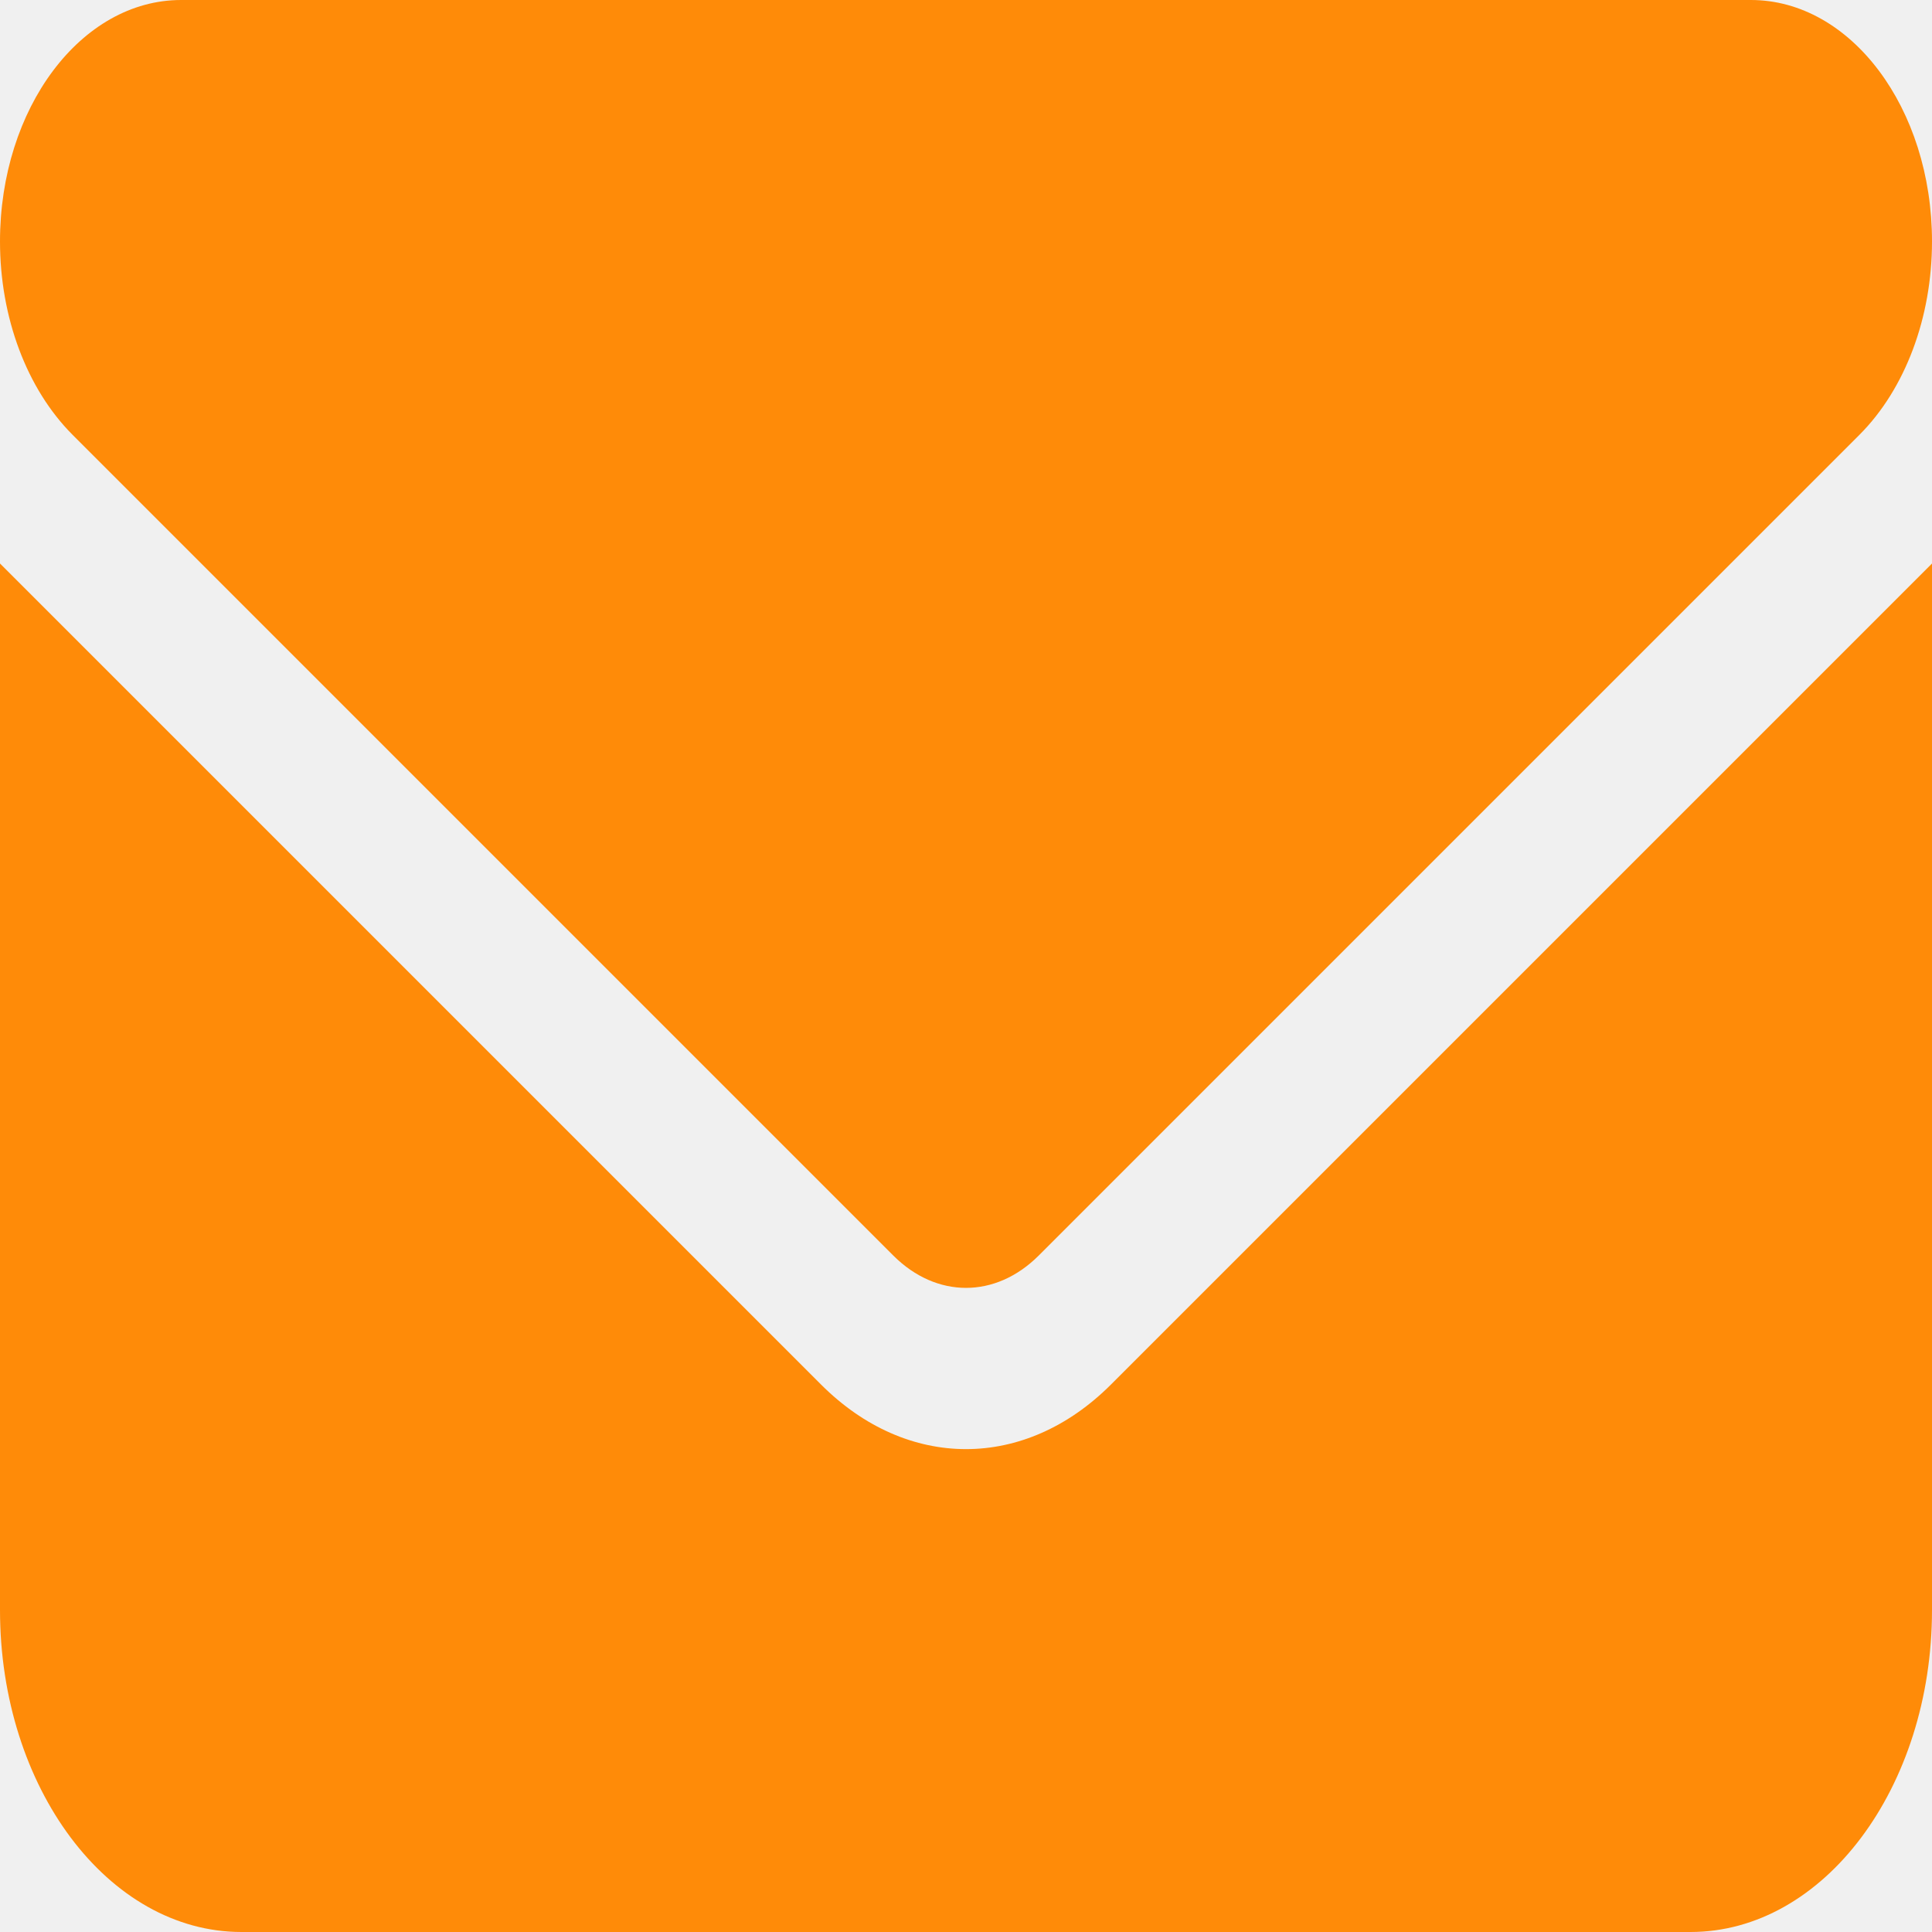
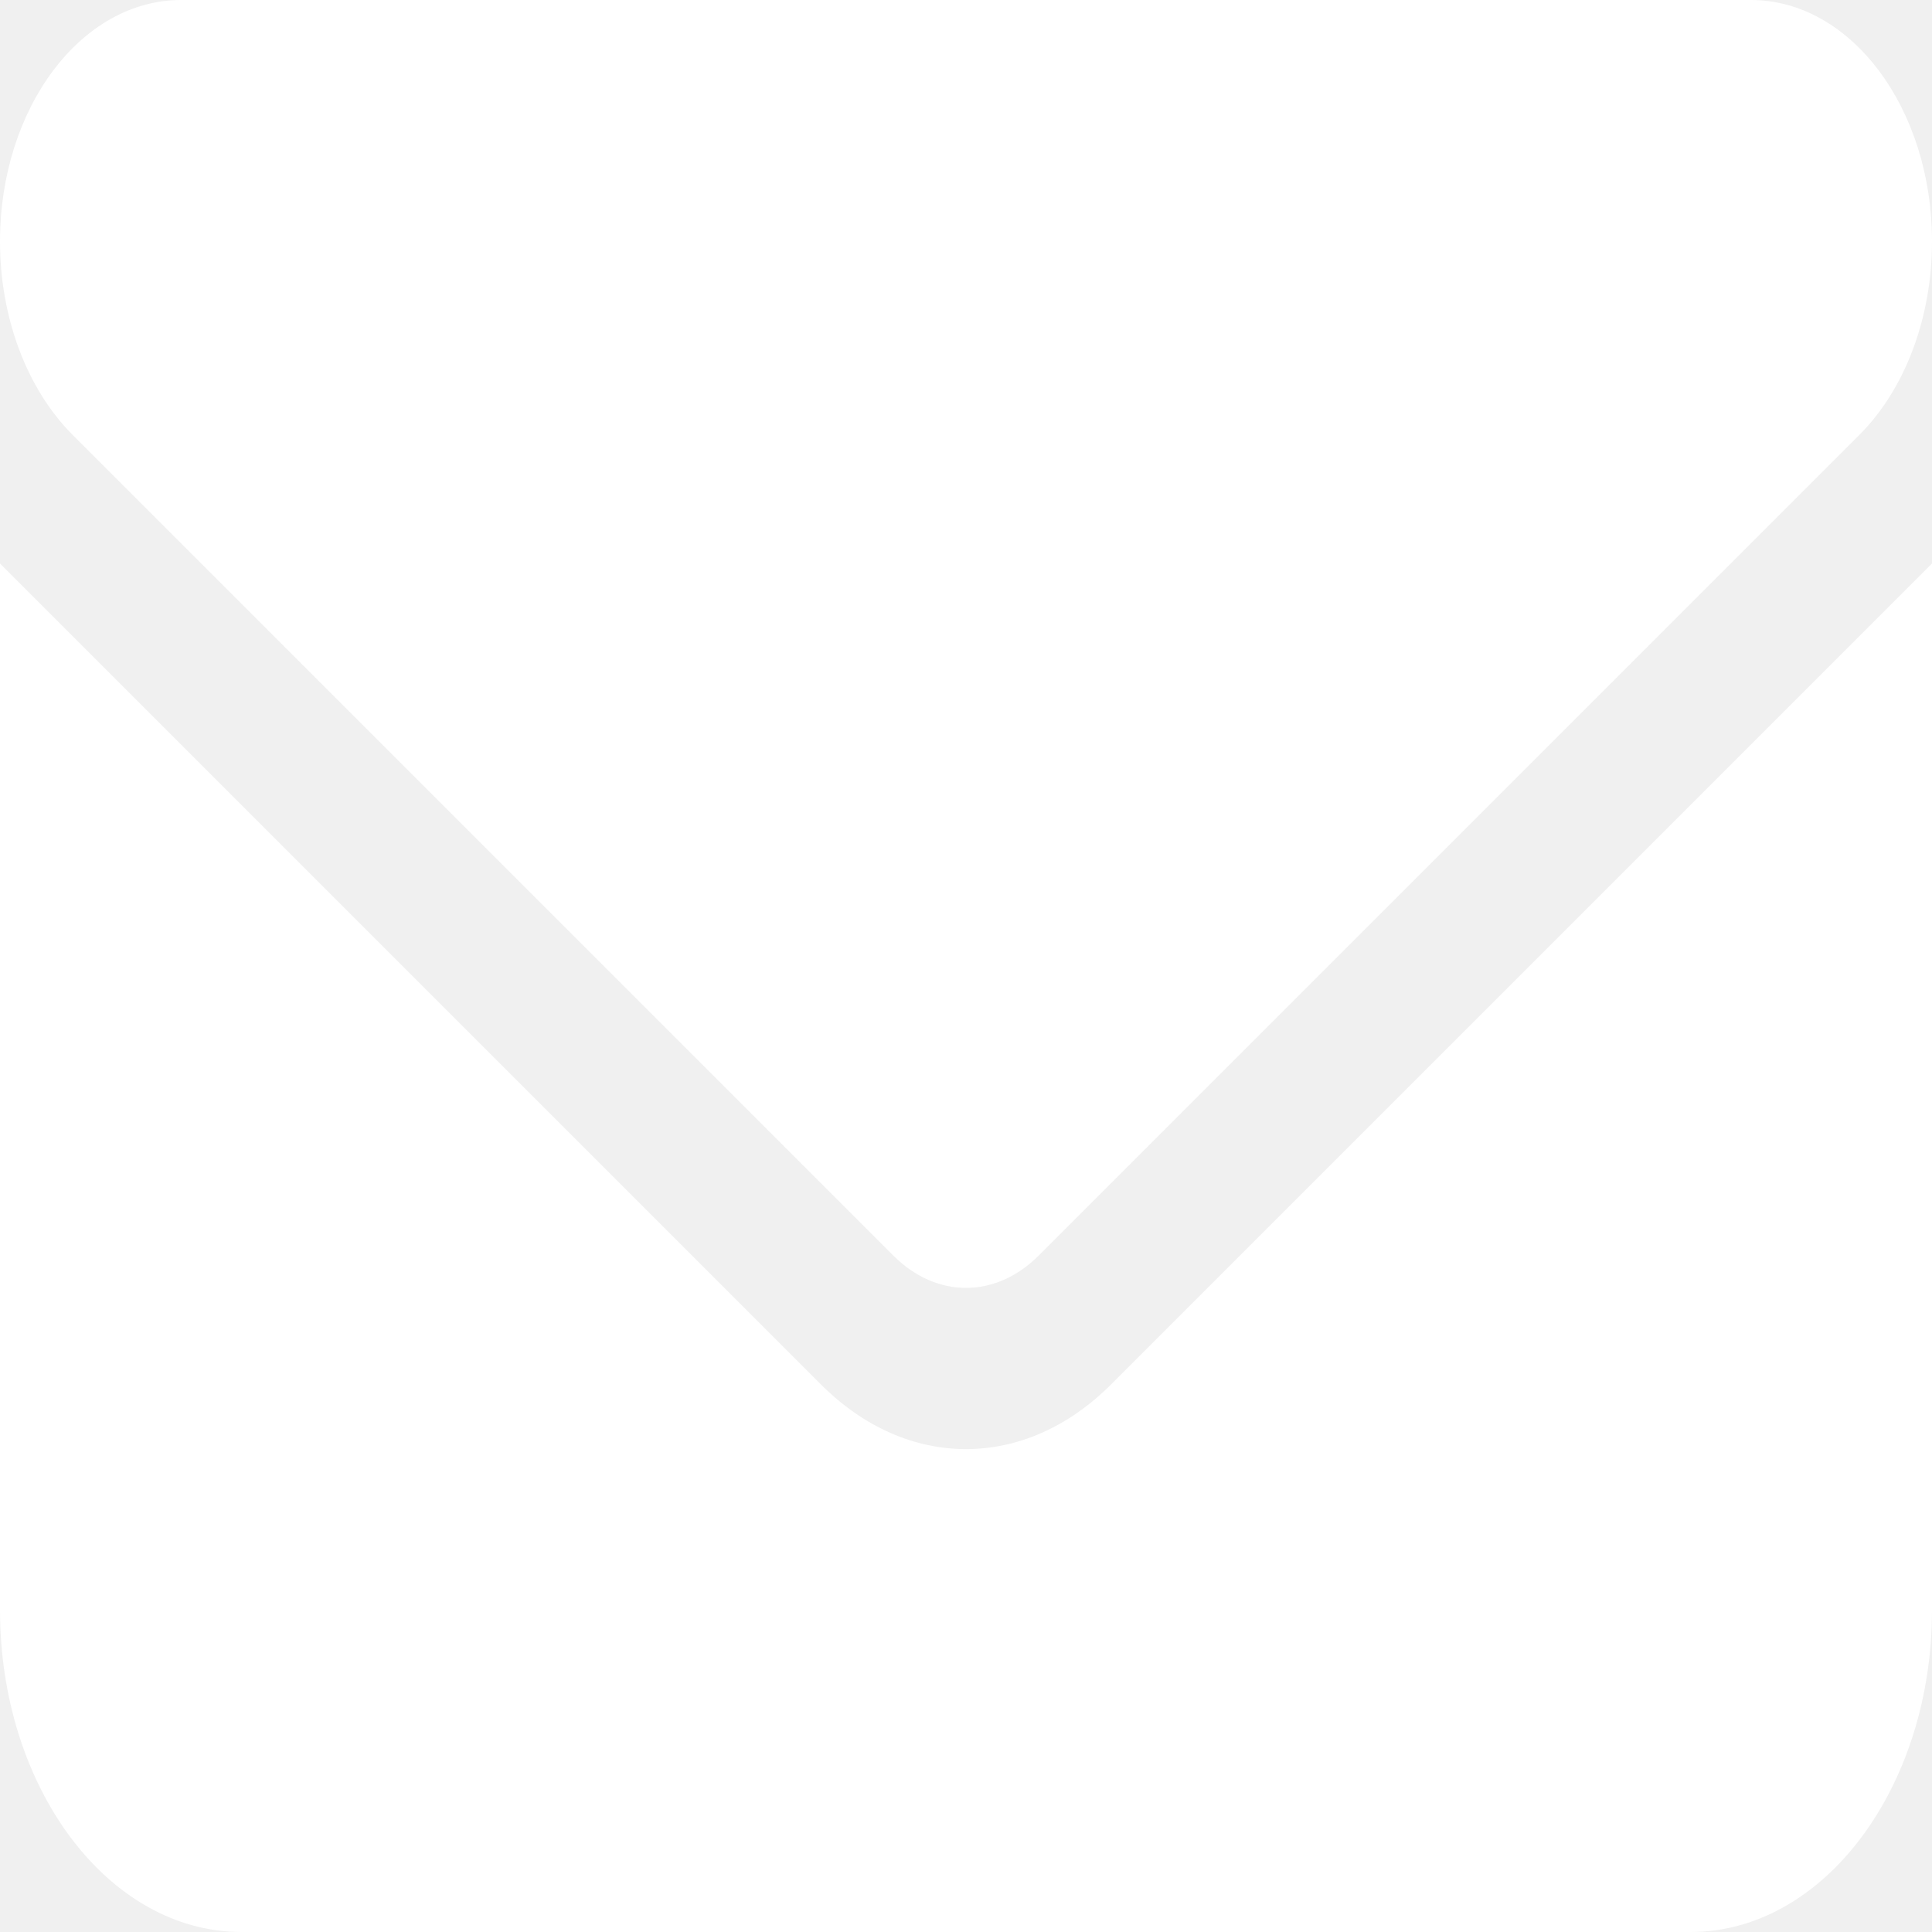
<svg xmlns="http://www.w3.org/2000/svg" width="36" height="36" viewBox="0 0 36 36" fill="none">
-   <path d="M32.625 0C34.488 0 36 2.015 36 4.5C36 5.916 35.501 7.247 34.65 8.1L19.35 23.4C18.548 24.197 17.452 24.197 16.65 23.4L1.35 8.1C0.5 7.247 0 5.916 0 4.5C0 2.015 1.511 0 3.375 0H32.625ZM15.3 25.8C16.903 27.403 19.097 27.403 20.7 25.8L36 10.5V30C36 33.309 33.982 36 31.5 36H4.5C2.014 36 0 33.309 0 30V10.5L15.3 25.8Z" fill="#FF8B08" />
+   <path d="M32.625 0C34.488 0 36 2.015 36 4.5C36 5.916 35.501 7.247 34.65 8.1L19.35 23.4C18.548 24.197 17.452 24.197 16.65 23.4L1.35 8.1C0.5 7.247 0 5.916 0 4.5C0 2.015 1.511 0 3.375 0H32.625ZM15.3 25.8C16.903 27.403 19.097 27.403 20.7 25.8L36 10.5V30C36 33.309 33.982 36 31.5 36H4.5C2.014 36 0 33.309 0 30V10.5L15.3 25.8Z" fill="white" />
</svg>
